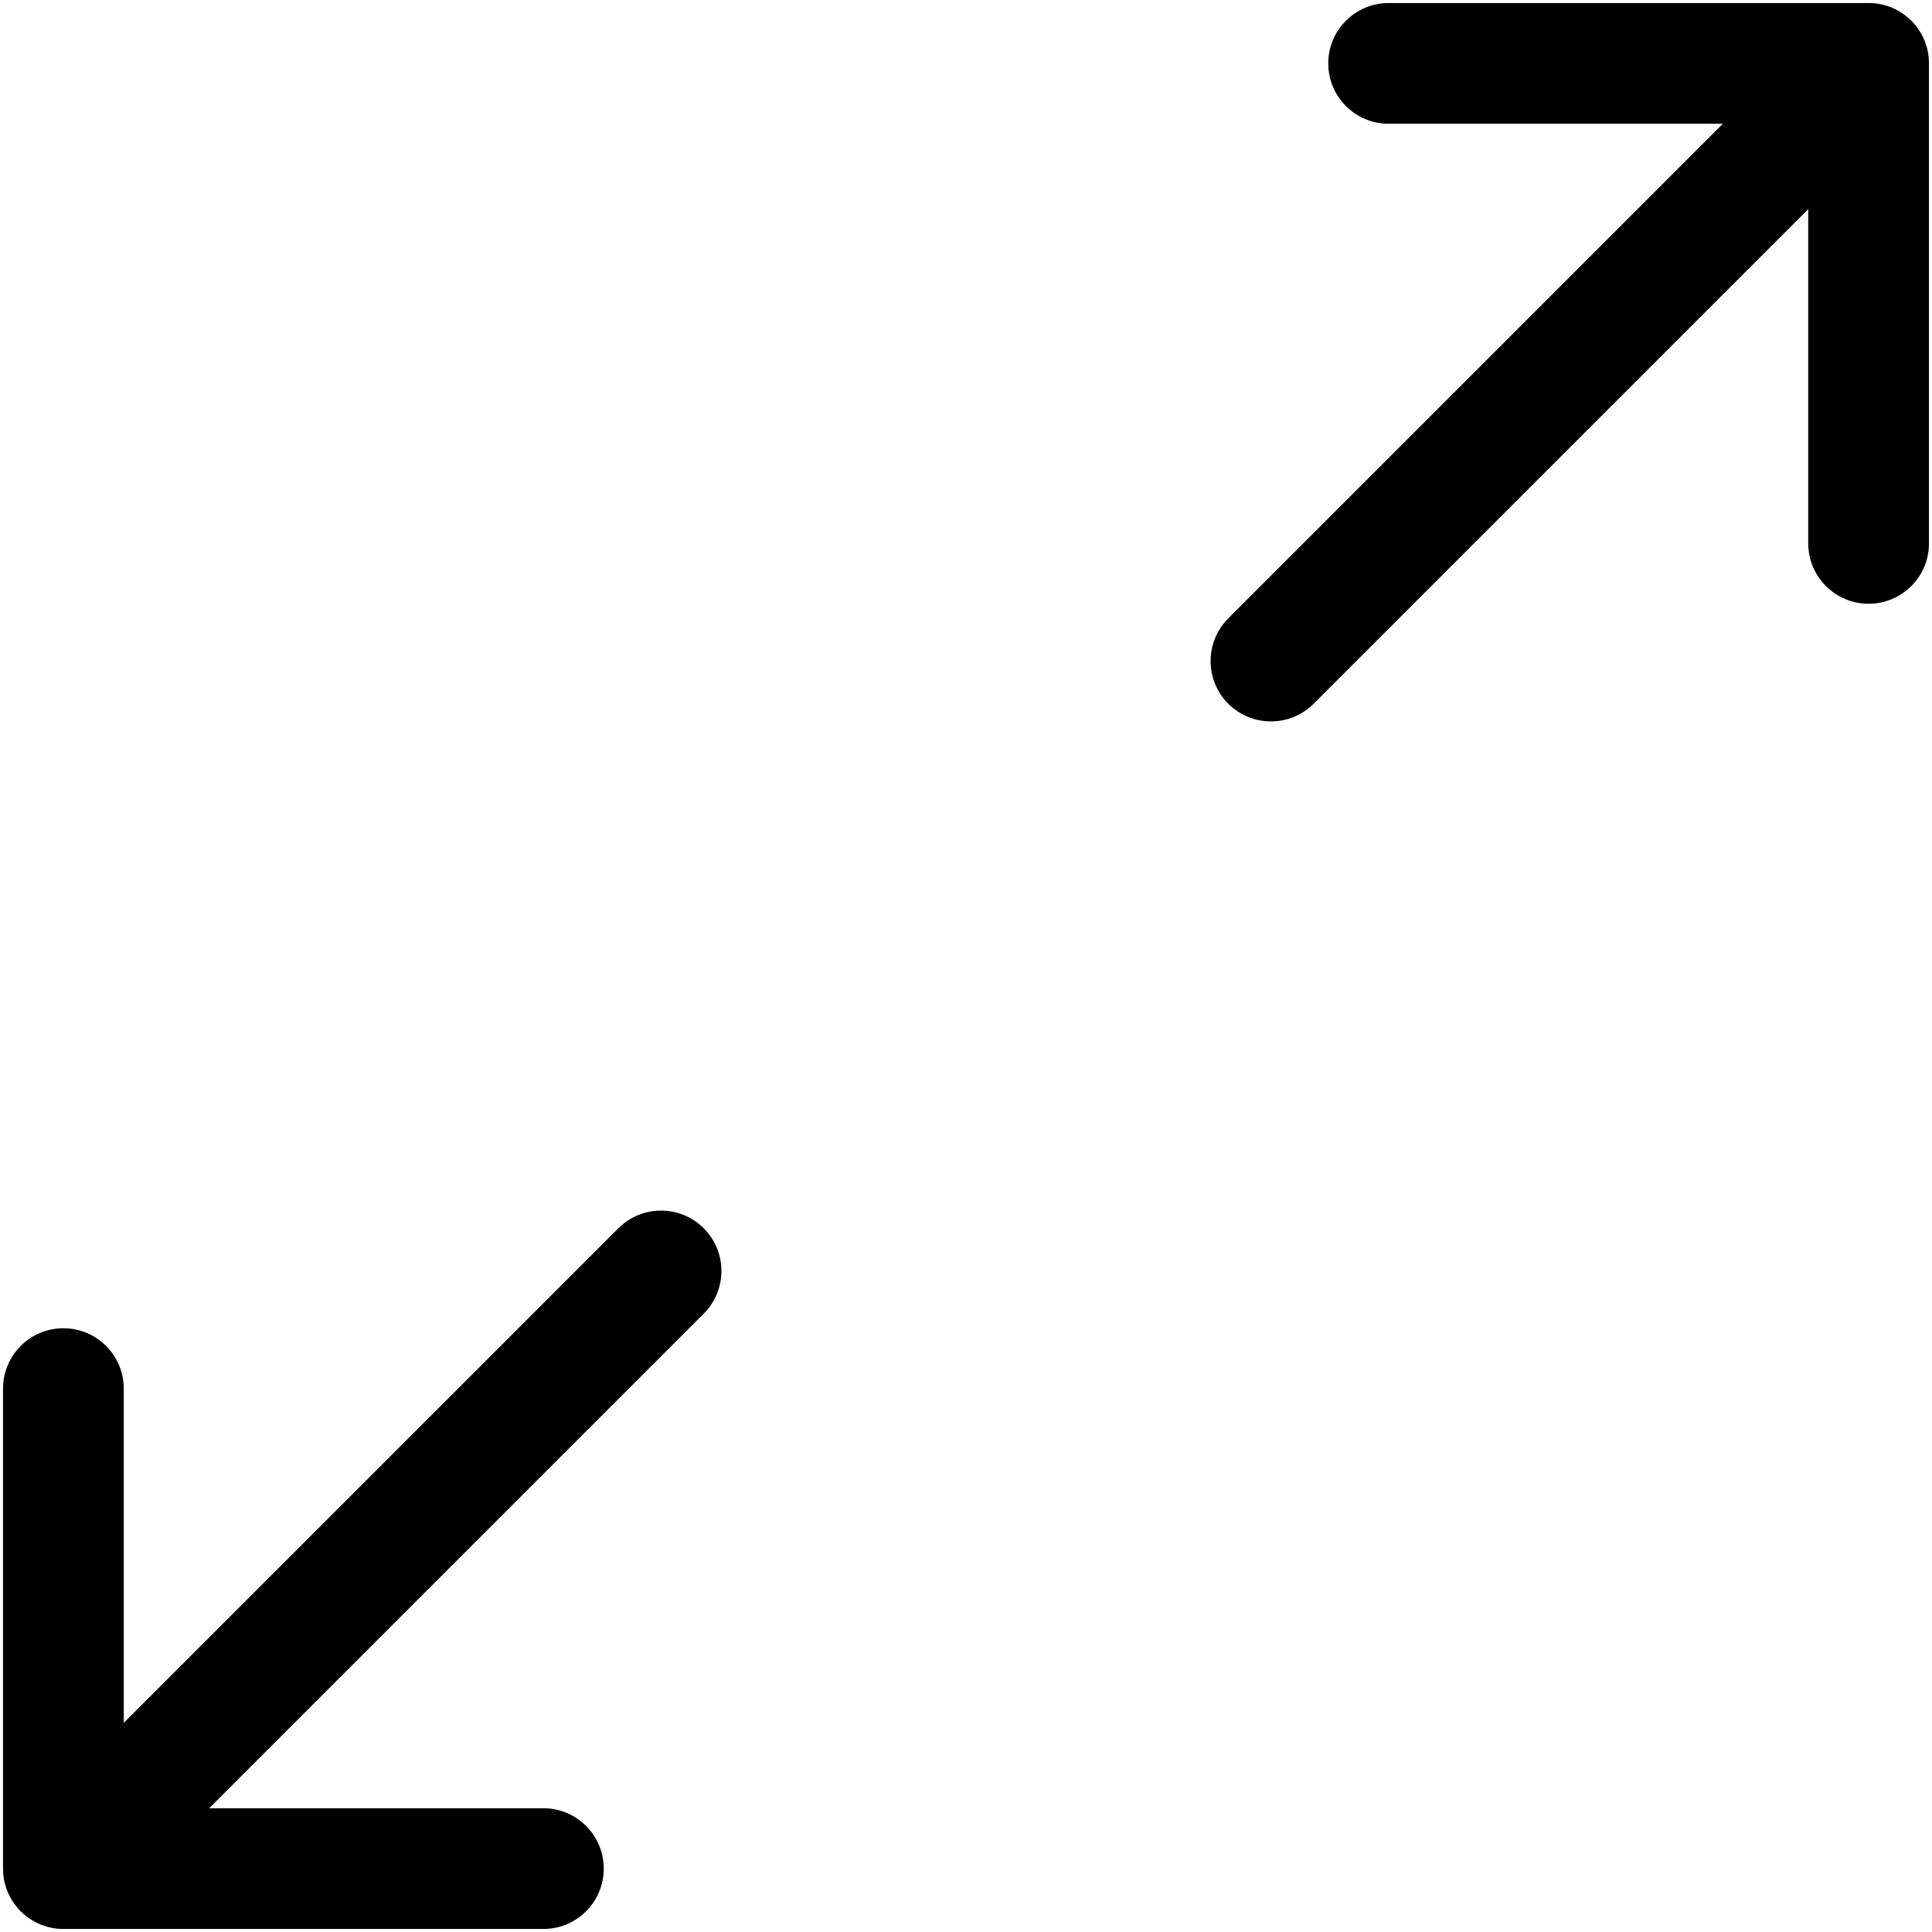
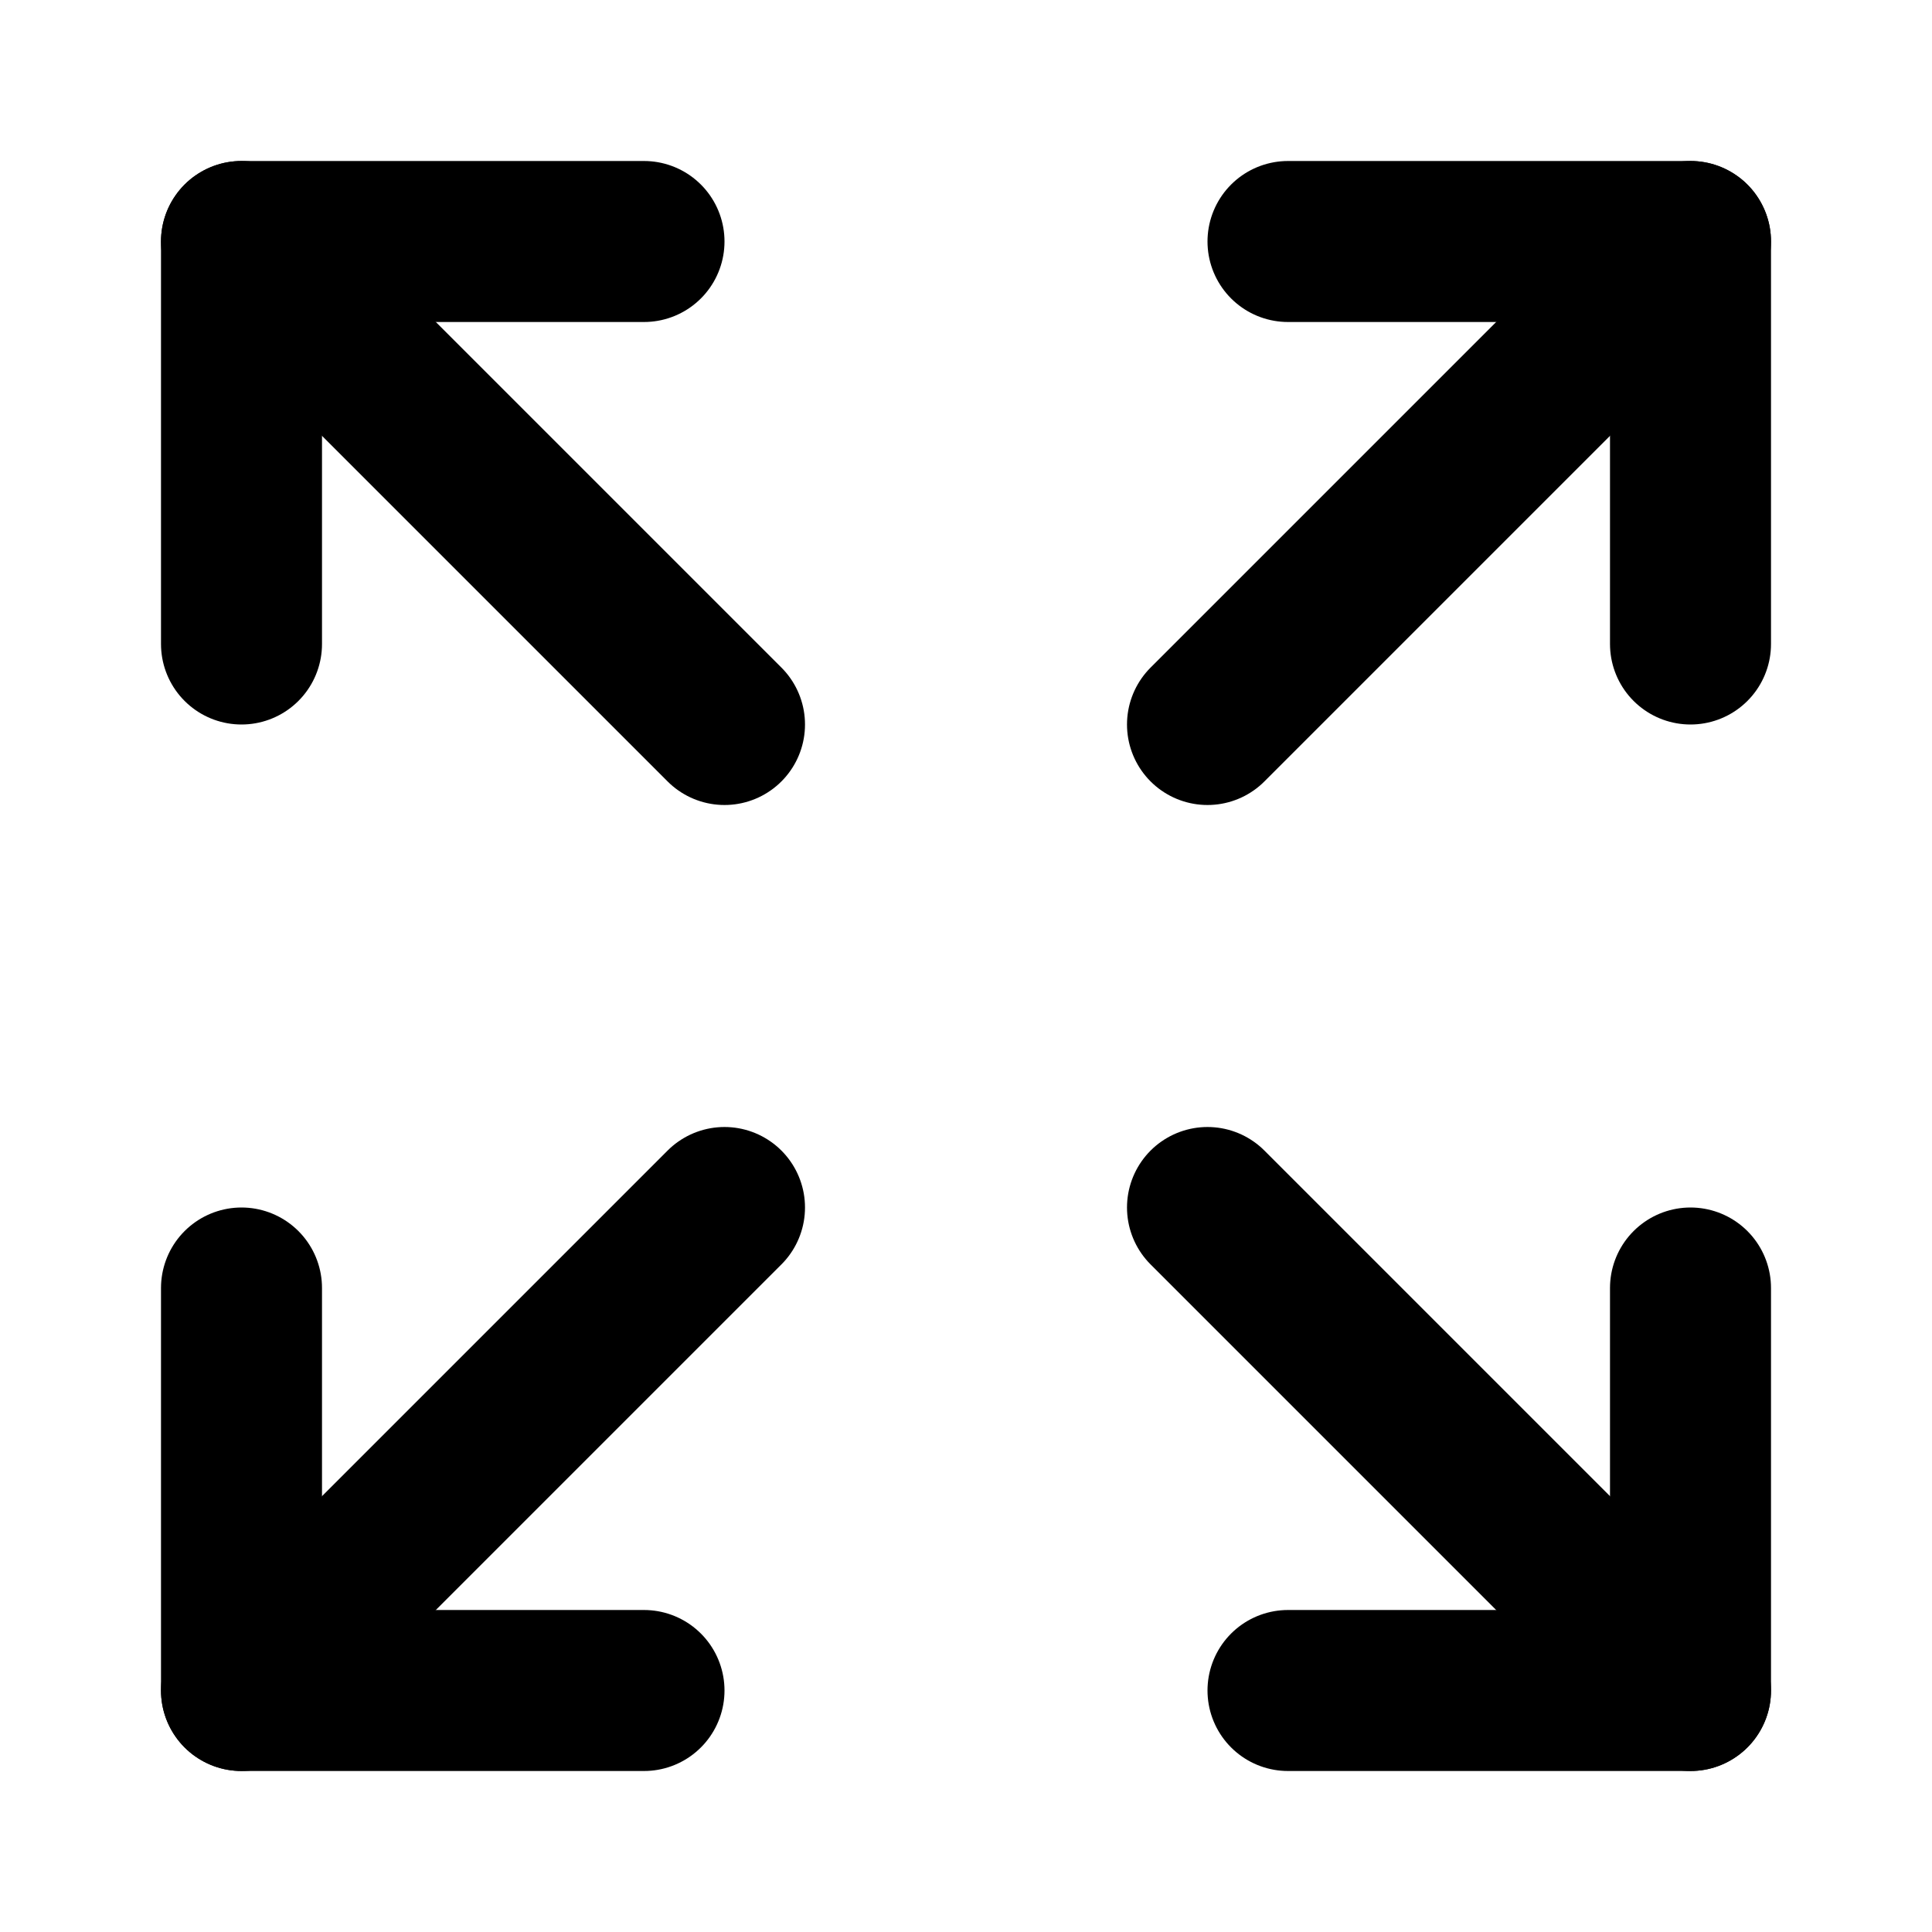
- <svg xmlns="http://www.w3.org/2000/svg" width="16" height="16" fill="currentColor" class="bi bi-arrows-angle-expand" viewBox="0 0 16 16">
-   <path fill-rule="evenodd" d="M5.828 10.172a.5.5 0 0 0-.707 0l-4.096 4.096V11.5a.5.5 0 0 0-1 0v3.975a.5.5 0 0 0 .5.5H4.5a.5.5 0 0 0 0-1H1.732l4.096-4.096a.5.5 0 0 0 0-.707m4.344-4.344a.5.5 0 0 0 .707 0l4.096-4.096V4.5a.5.5 0 1 0 1 0V.525a.5.5 0 0 0-.5-.5H11.5a.5.5 0 0 0 0 1h2.768l-4.096 4.096a.5.5 0 0 0 0 .707" />
+ <svg xmlns="http://www.w3.org/2000/svg" width="24" height="24" viewBox="0 0 24 24" fill="none" stroke="currentColor" stroke-width="2" stroke-linecap="round" stroke-linejoin="round">
+   <path d="m15 15 6 6" />
+   <path d="m15 9 6-6" />
+   <path d="M21 16v5h-5" />
+   <path d="M21 8V3h-5" />
+   <path d="M3 16v5h5" />
+   <path d="m3 21 6-6" />
+   <path d="M3 8V3h5" />
+   <path d="M9 9 3 3" />
</svg>
